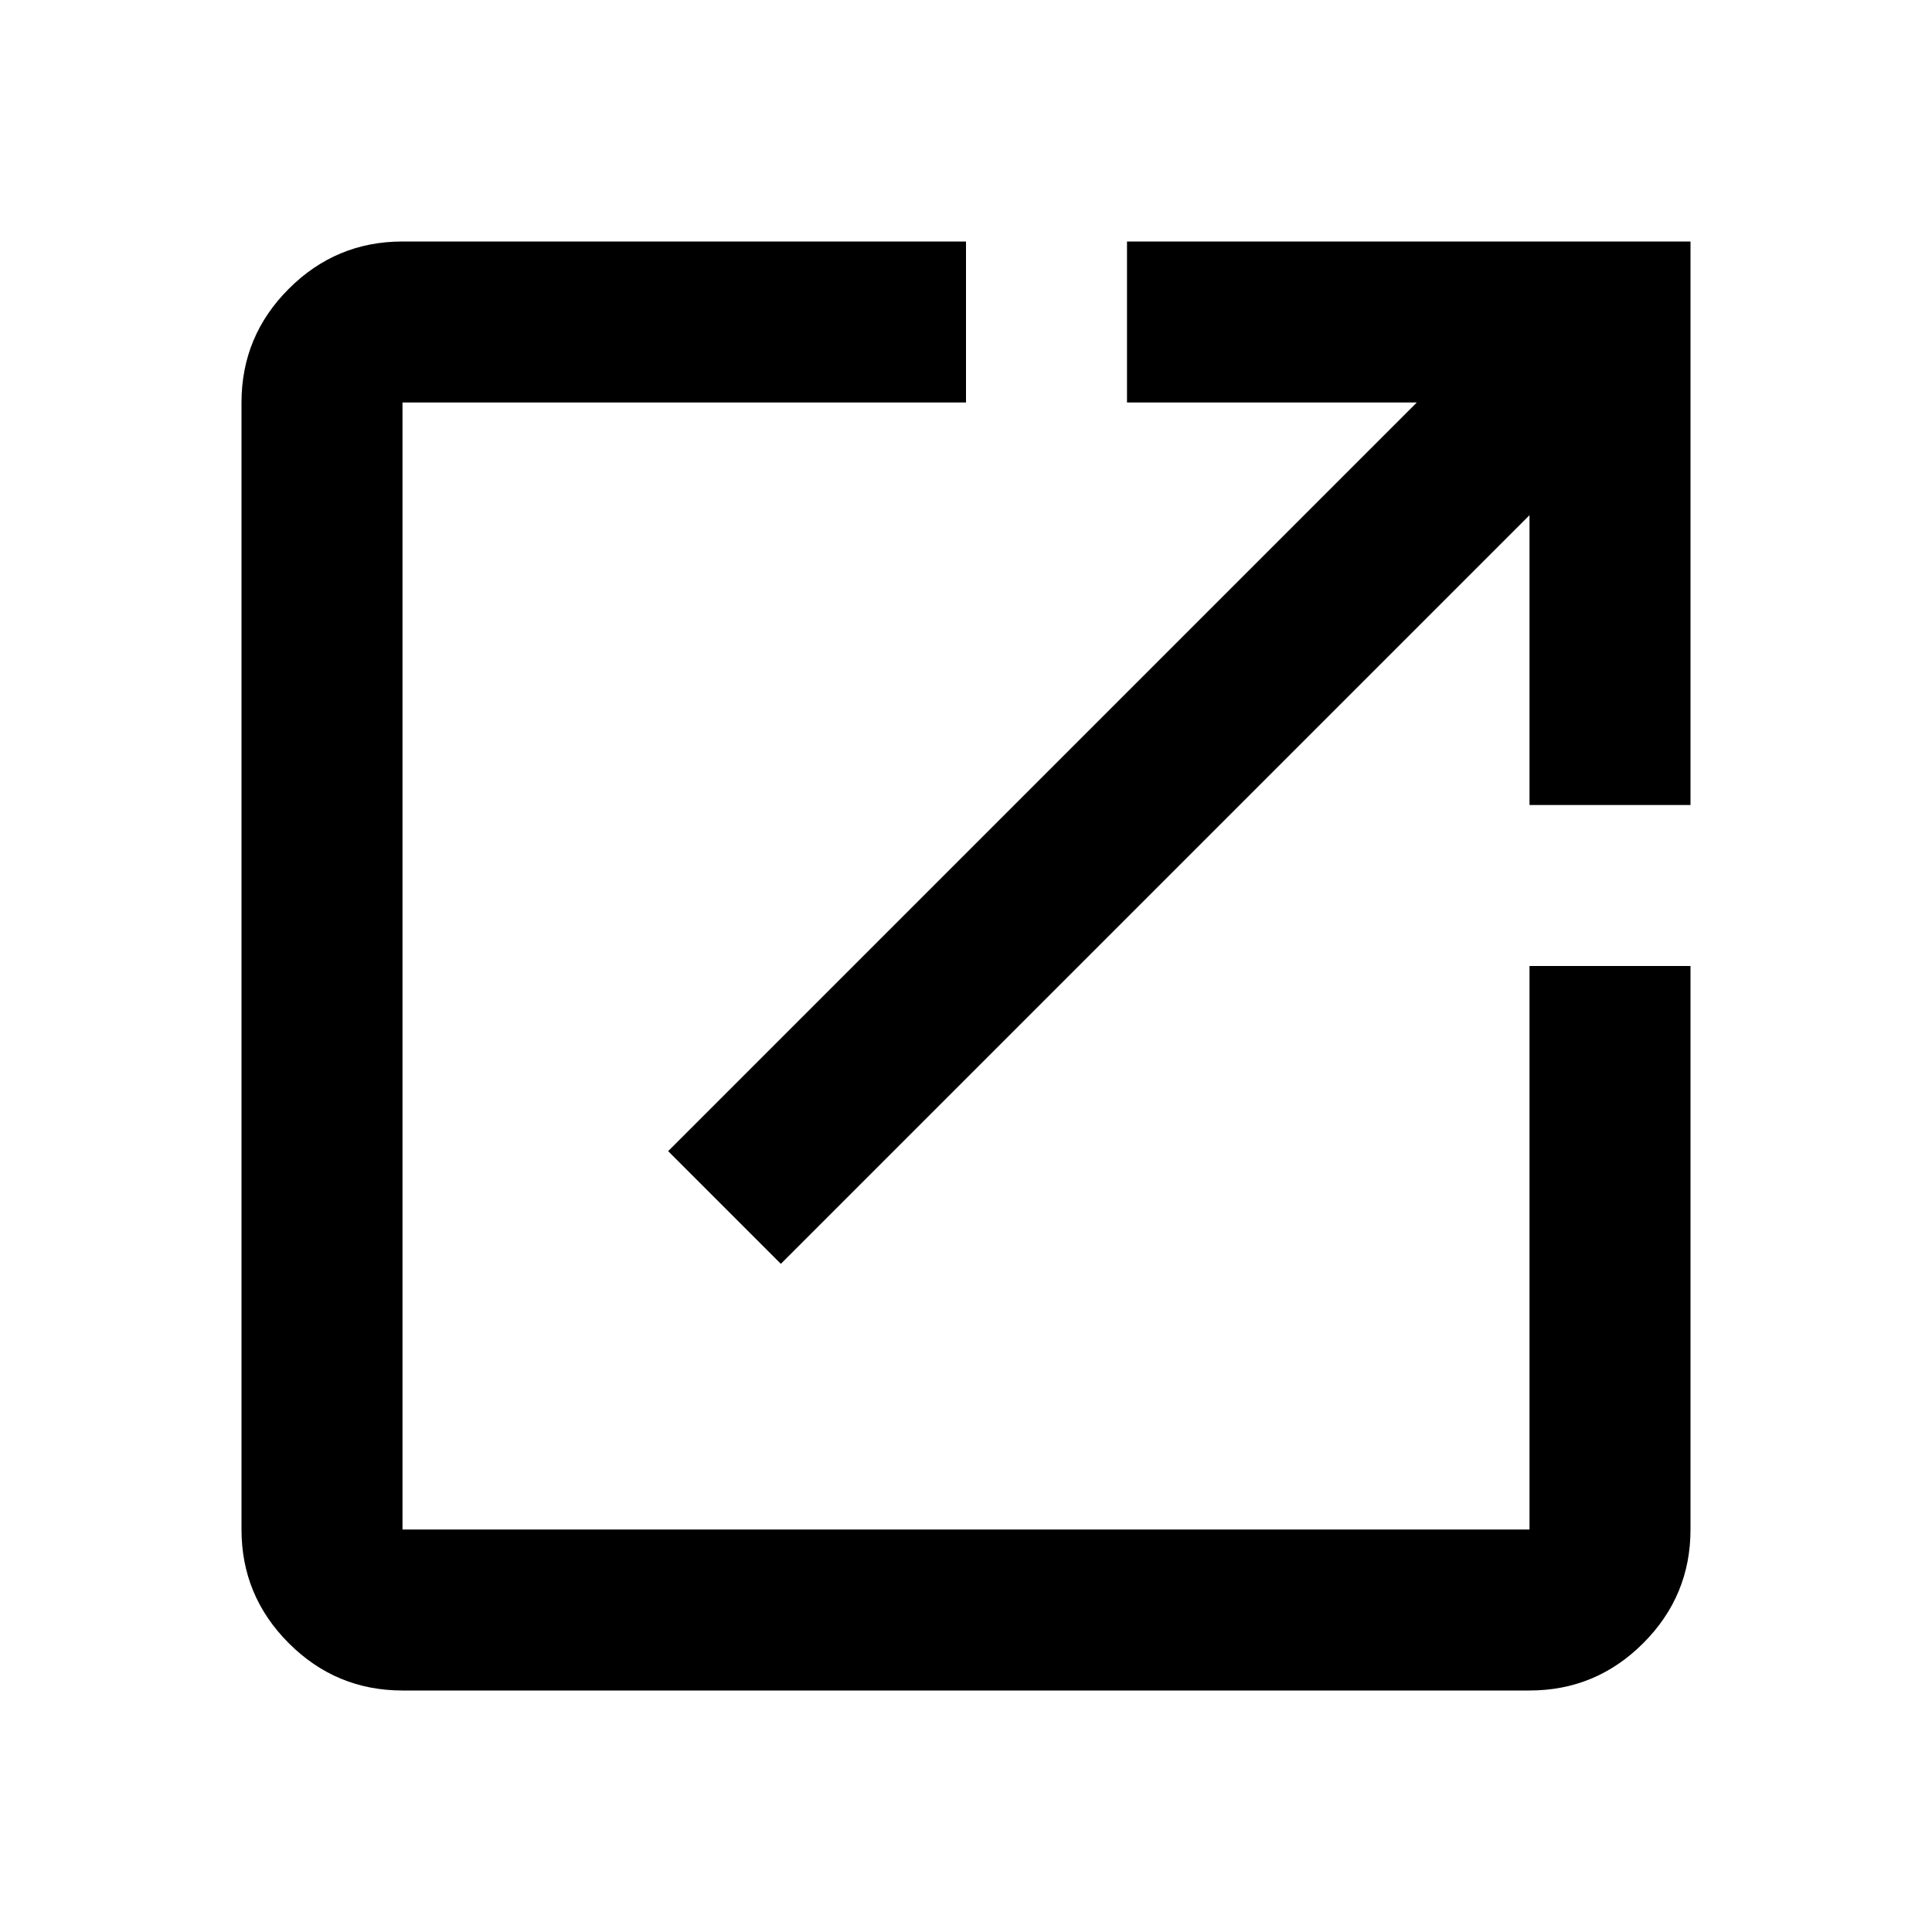
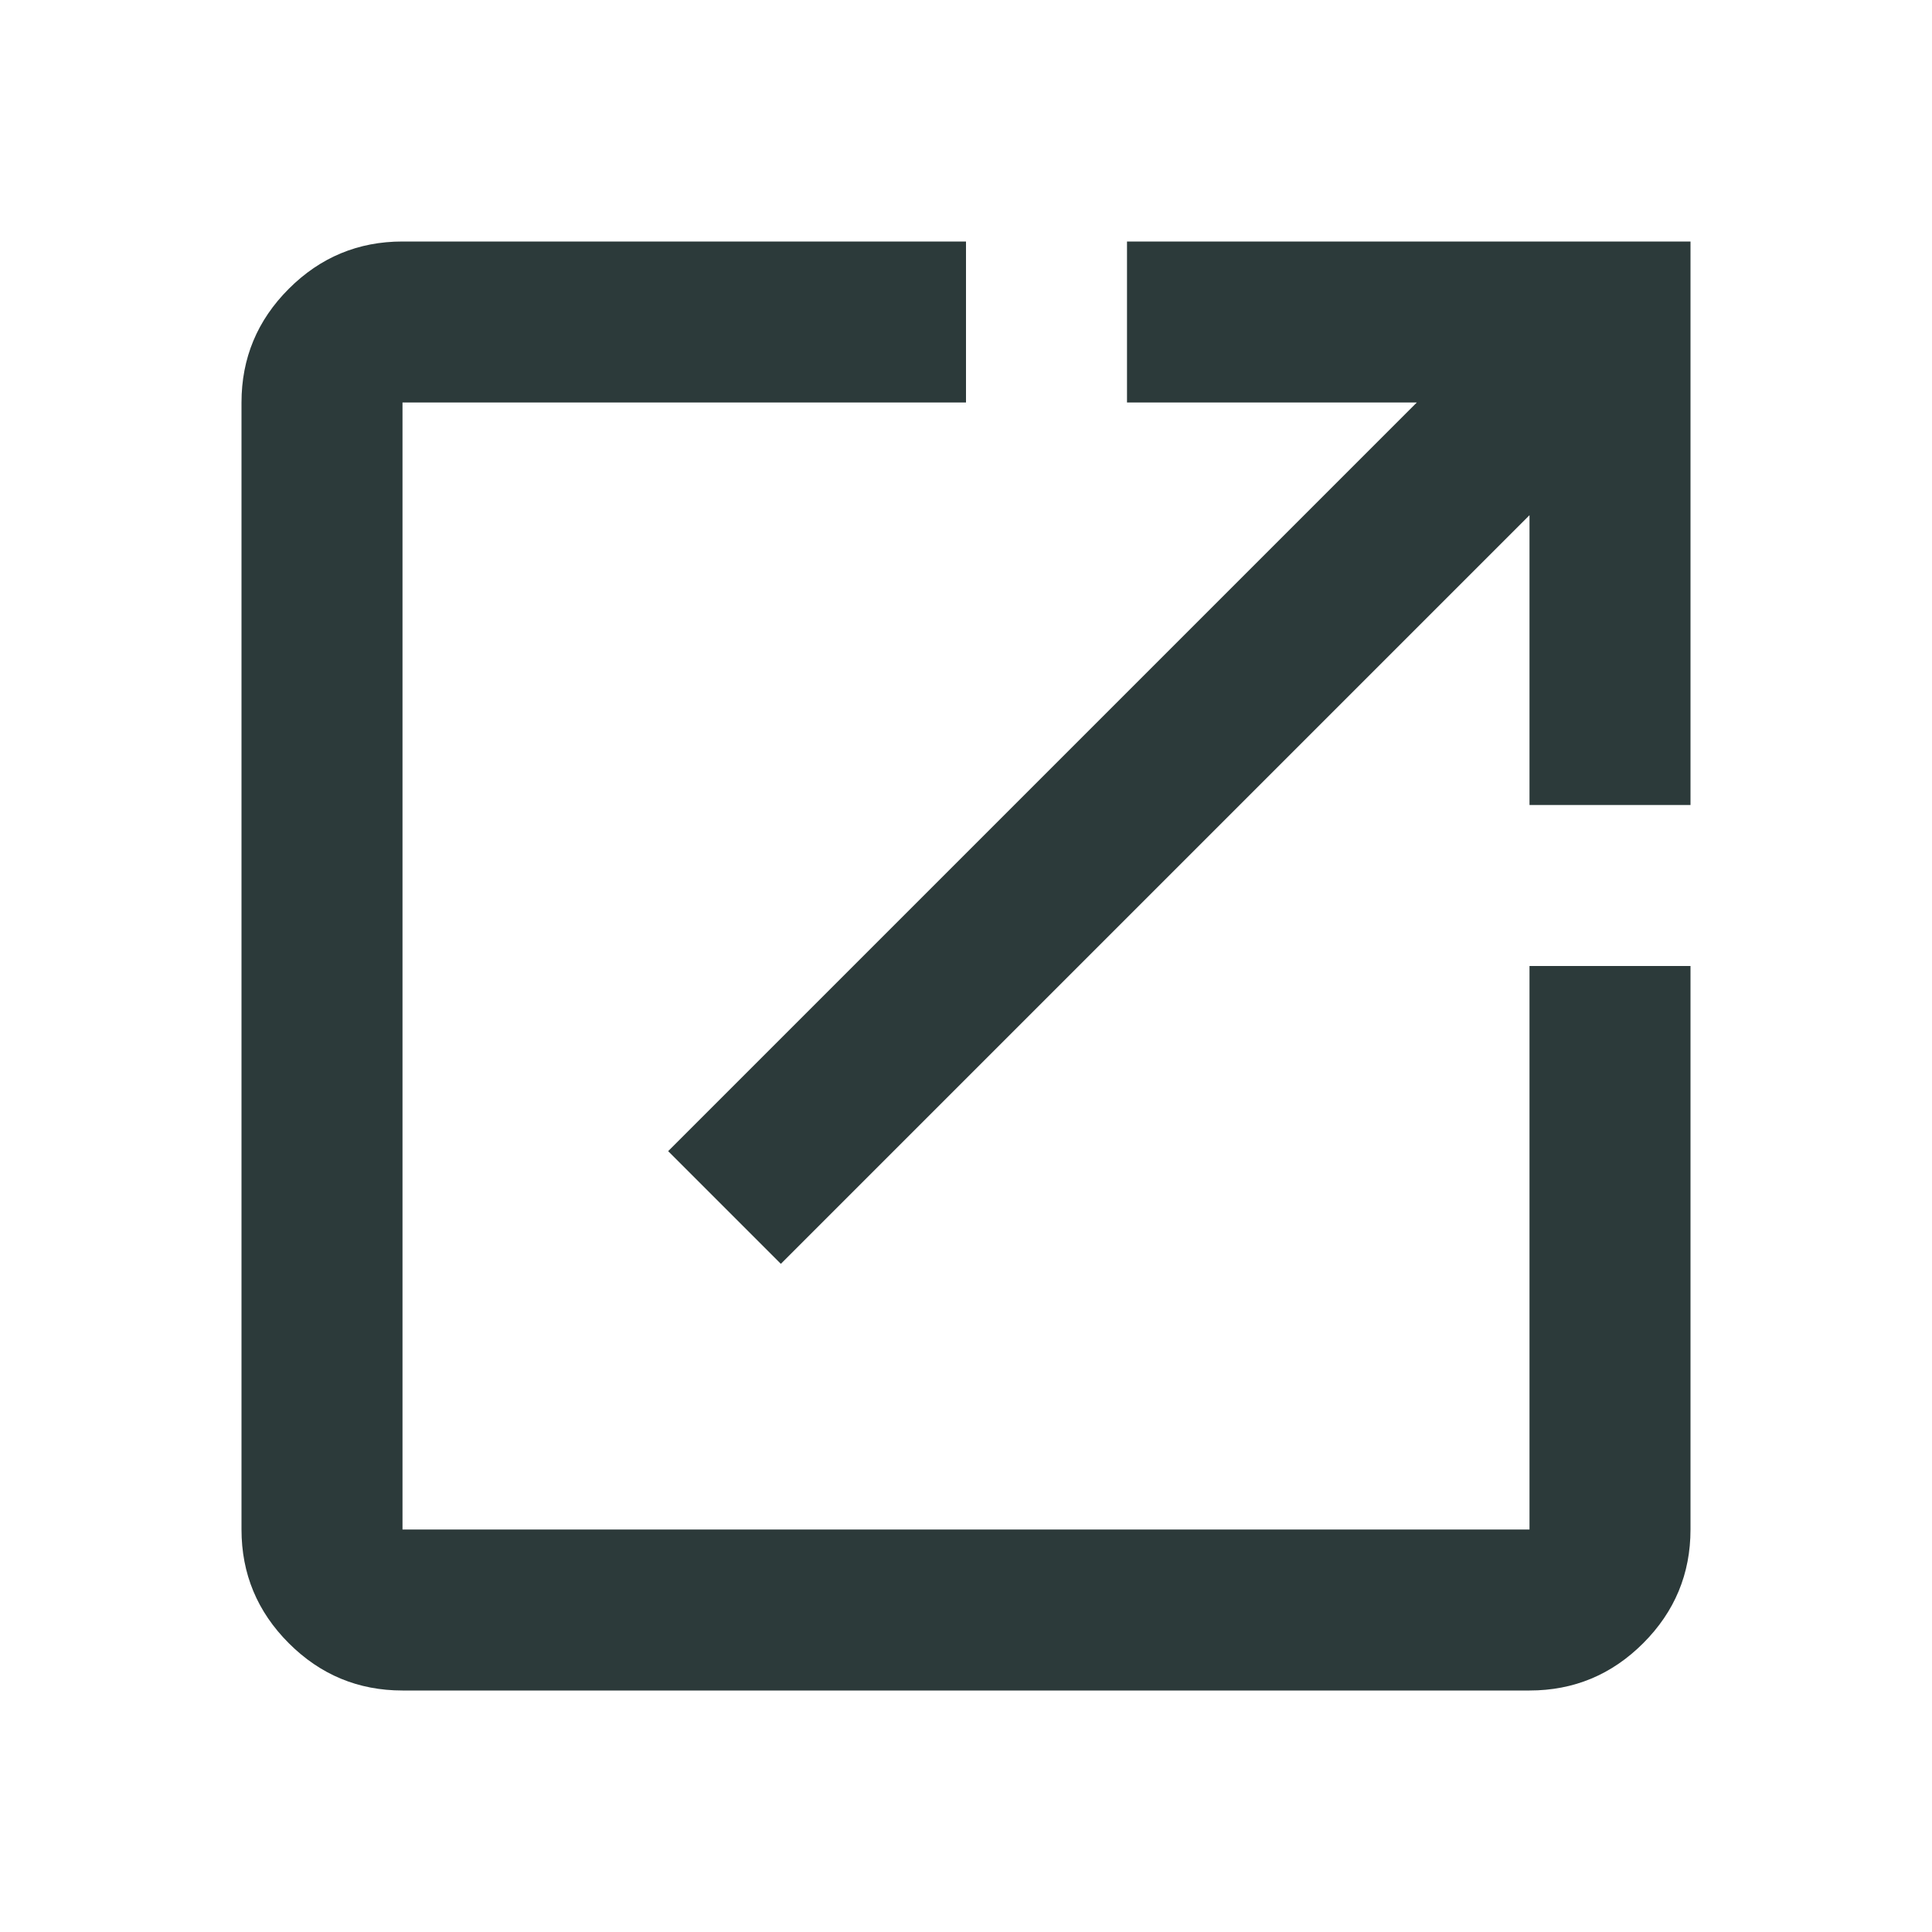
- <svg xmlns="http://www.w3.org/2000/svg" height="24px" viewBox="0 -960 960 960" width="24px" fill="#000000">
-   <path d="M200-120q-33 0-56.5-23.5T120-200v-560q0-33 23.5-56.5T200-840h280v80H200v560h560v-280h80v280q0 33-23.5 56.5T760-120H200Zm188-212-56-56 372-372H560v-80h280v280h-80v-144L388-332Z" />
+ <svg xmlns="http://www.w3.org/2000/svg" height="24px" viewBox="0 -960 960 960" width="24px" fill="#000000" version="1.1" id="svg9487">
+   <defs id="defs9491" />
+   <path d="M200-120q-33 0-56.5-23.5T120-200v-560q0-33 23.5-56.5T200-840h280v80H200v560h560v-280h80v280q0 33-23.5 56.5T760-120H200Zm188-212-56-56 372-372H560v-80h280v280h-80v-144L388-332Z" id="path9485" style="fill:#2c3a3a;fill-opacity:1" />
</svg>
